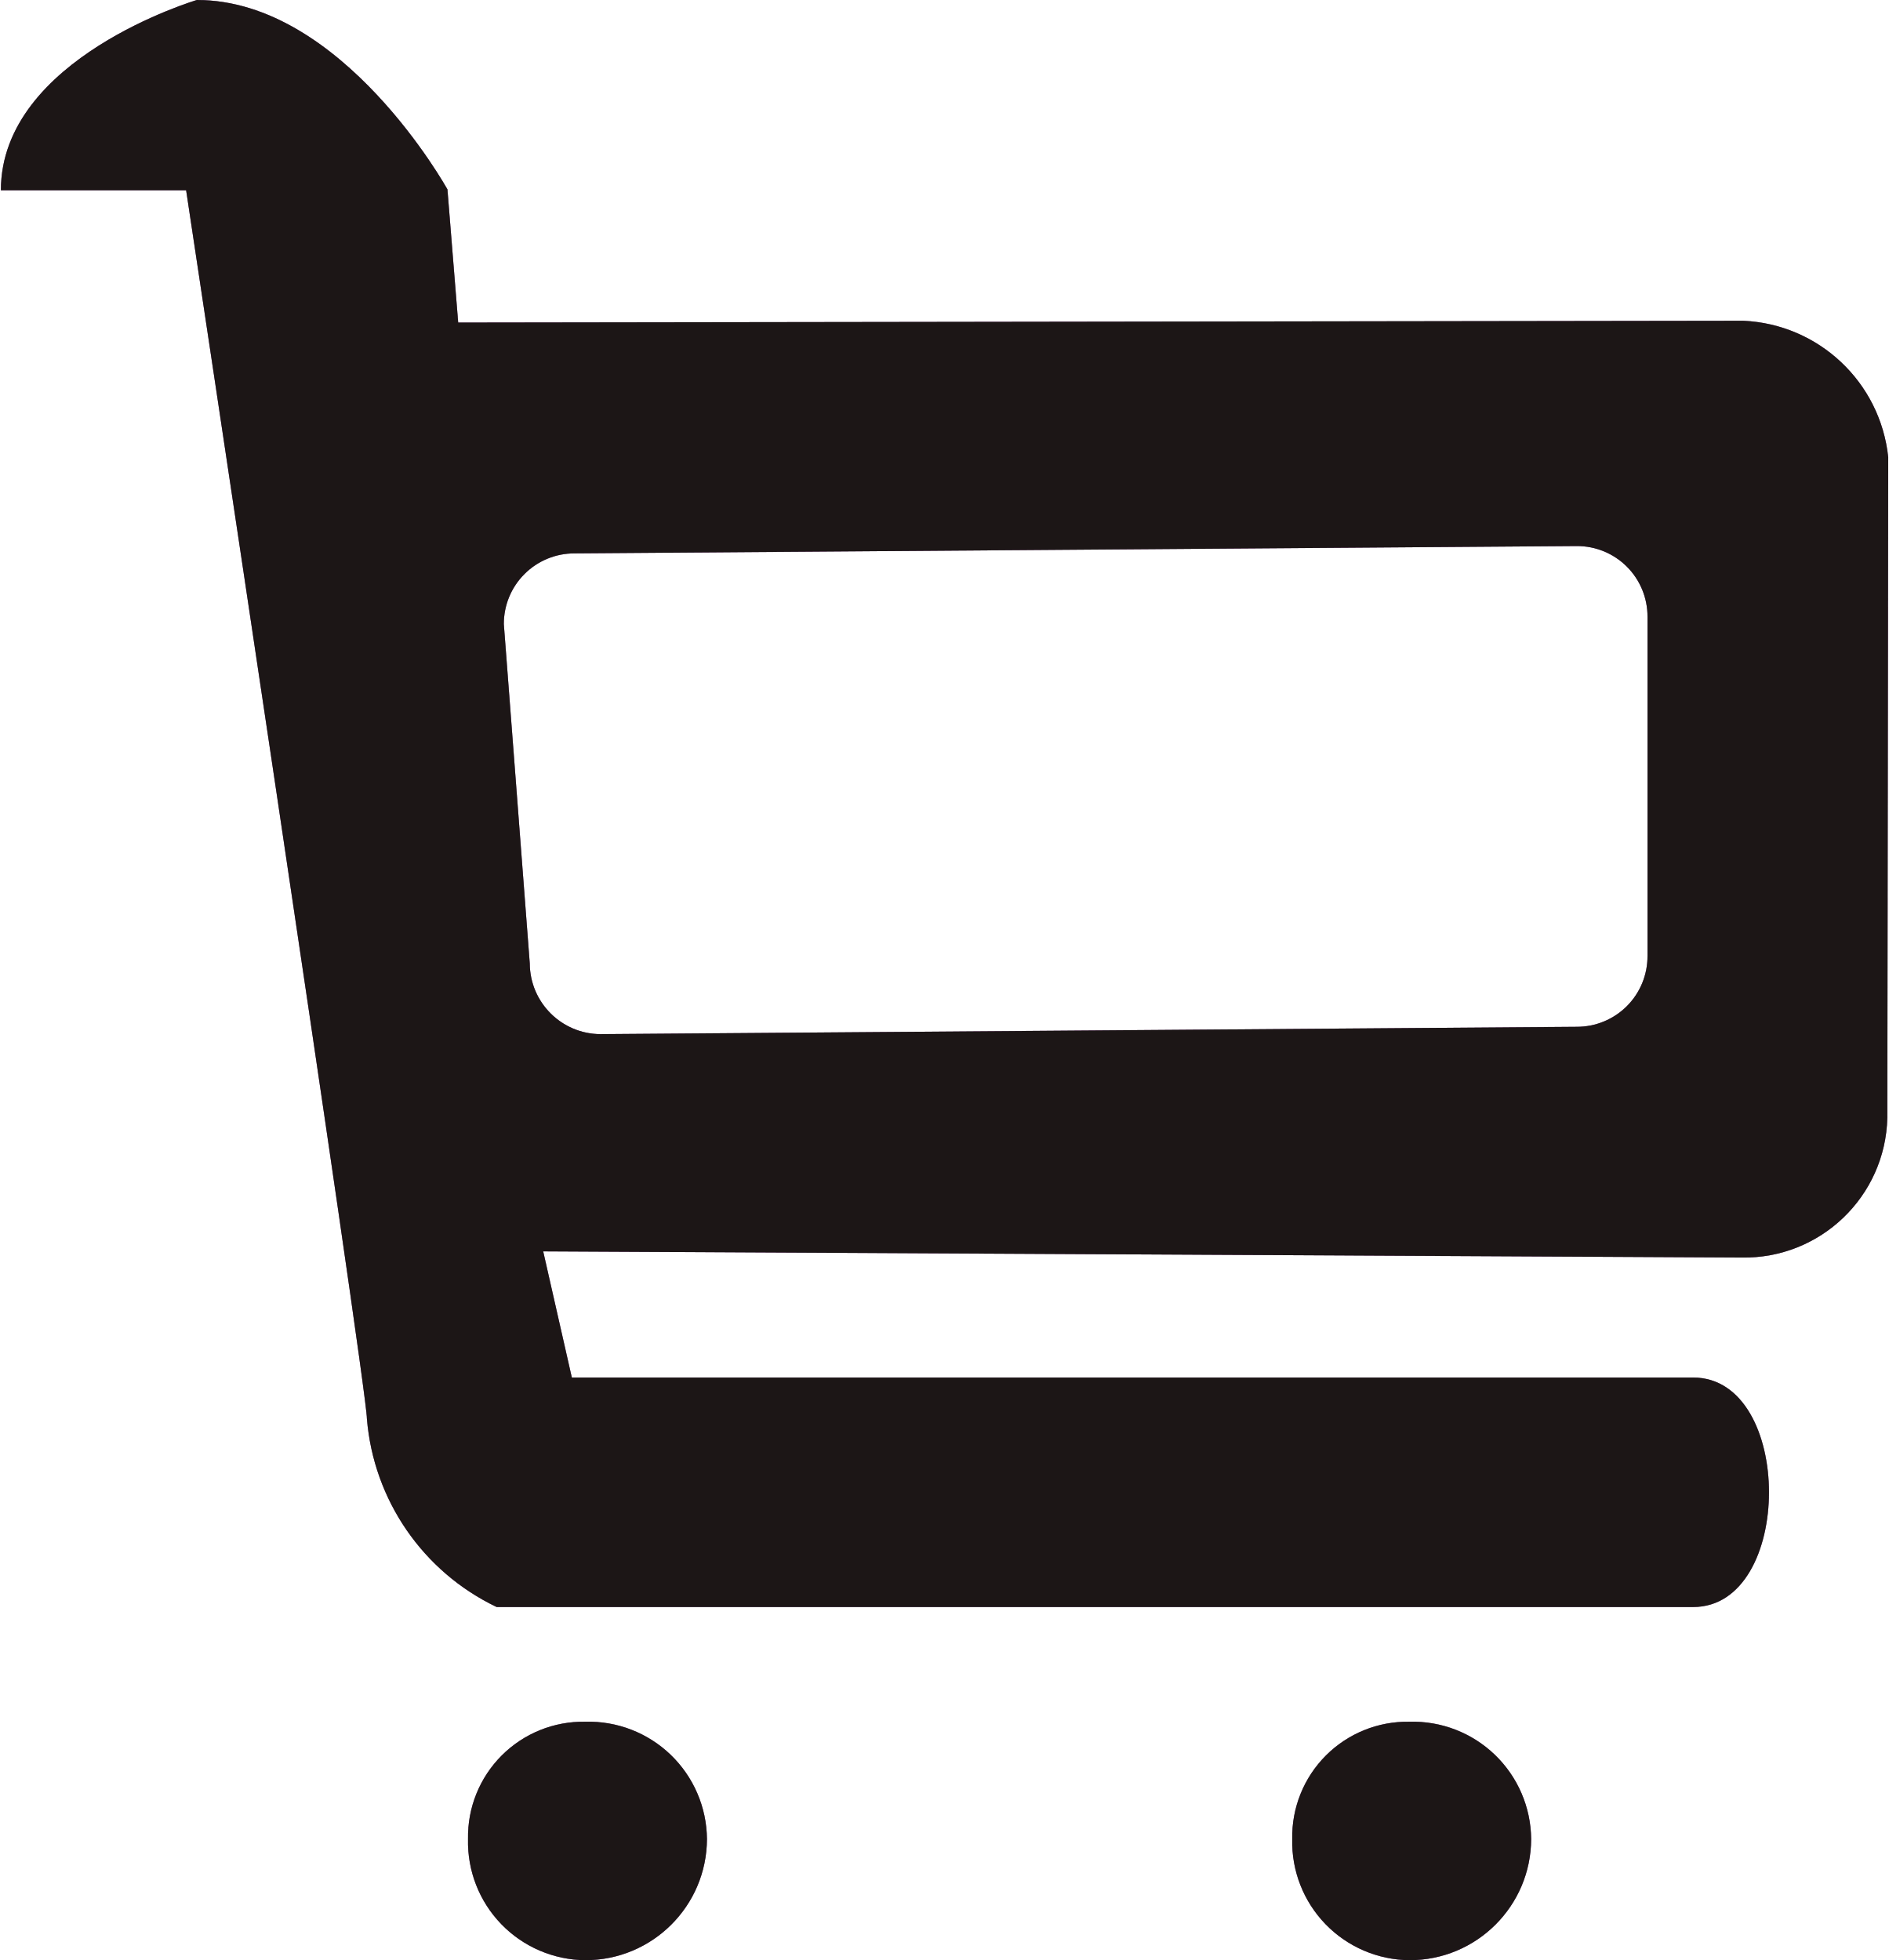
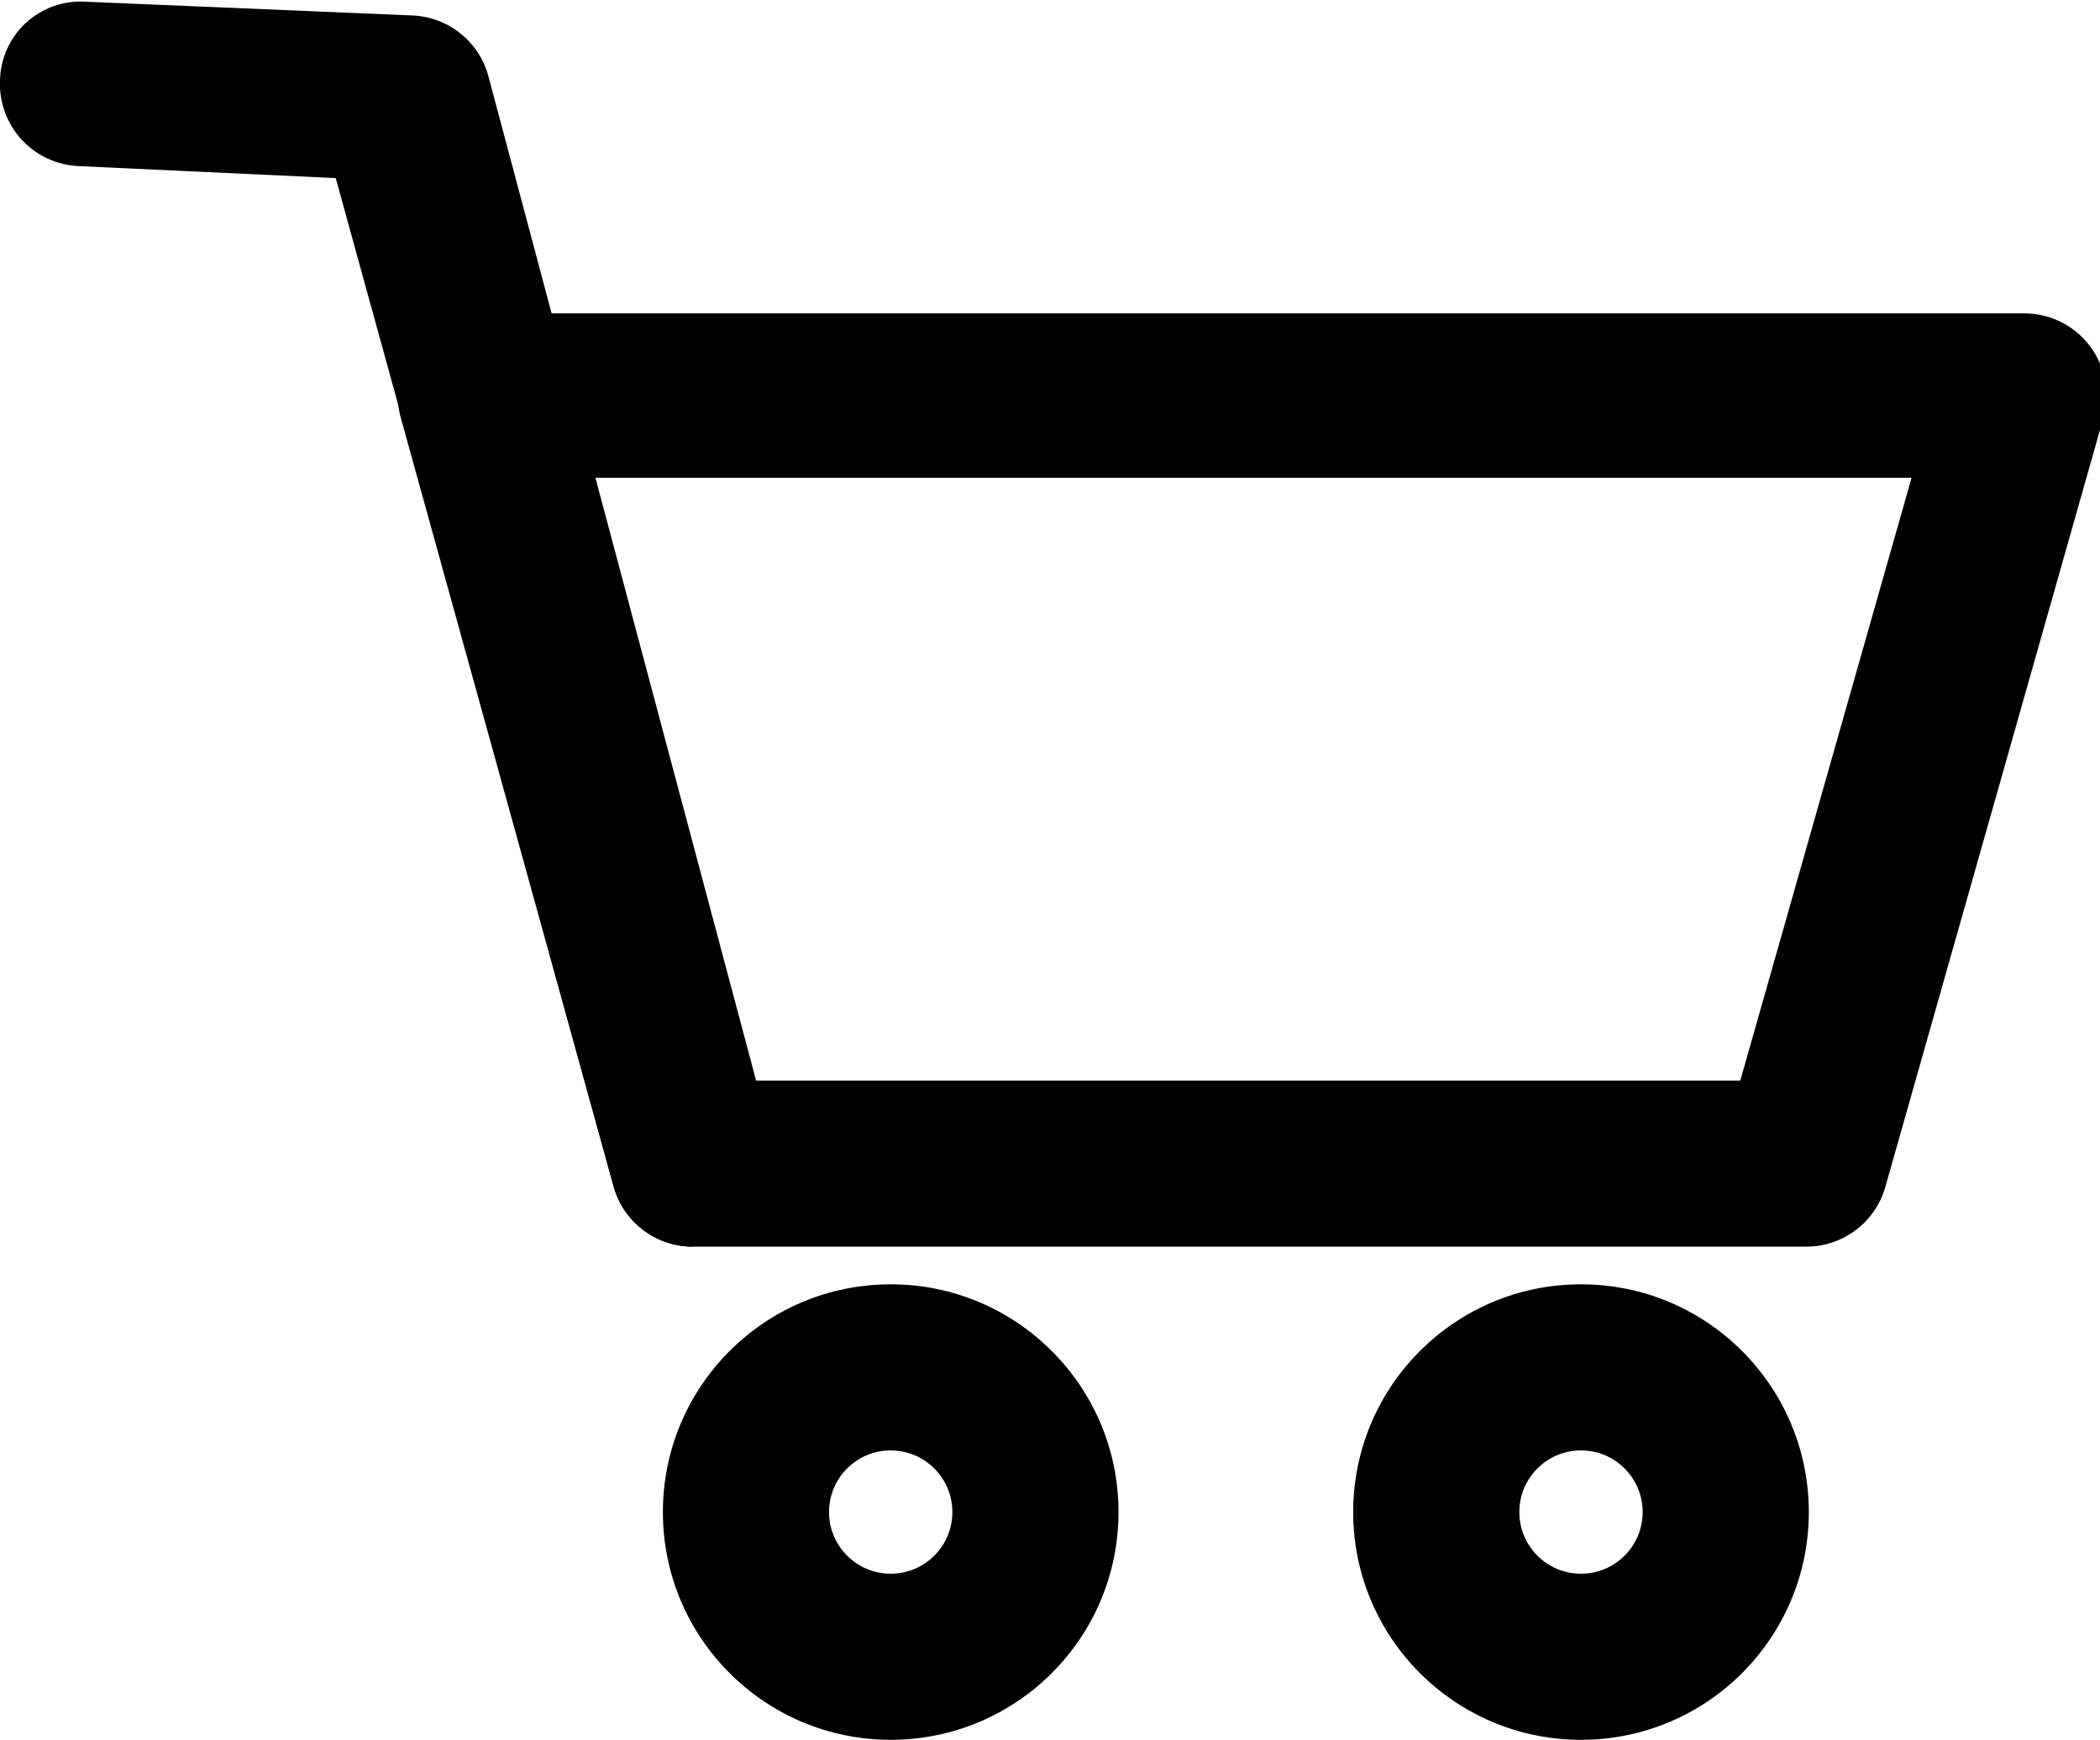
- <svg xmlns="http://www.w3.org/2000/svg" width="21.1" height="21.906" viewBox="0 0 21.1 21.906">
-   <defs>
-     <style>
-       .cls-1 {
-         fill: #614261;
-         fill-rule: evenodd;
-         filter: url(#filter);
-       }
-     </style>
-     <filter id="filter" x="1296.28" y="108.688" width="21.1" height="21.906" filterUnits="userSpaceOnUse">
-       <feFlood result="flood" flood-color="#1a1818" />
-       <feComposite result="composite" operator="in" in2="SourceGraphic" />
-       <feBlend result="blend" in2="SourceGraphic" />
-     </filter>
-   </defs>
-   <path id="Shopping_Cart" data-name="Shopping Cart" class="cls-1" d="M1302.82,127.931a1.323,1.323,0,0,1,1.36,1.311,1.358,1.358,0,0,1-1.36,1.354,1.322,1.322,0,0,1-1.31-1.354A1.287,1.287,0,0,1,1302.82,127.931Zm-4.34-19.243c1.63,0,2.8,2.117,2.8,2.117l0.12,1.488,14.36-.02a1.705,1.705,0,0,1,1.62,1.525l-0.01,7.384a1.6,1.6,0,0,1-1.63,1.561l-13.39-.069,0.32,1.41h12.53c1.13,0,1.13,2.565,0,2.565h-13.37a2.565,2.565,0,0,1-1.45-2.105c0-.348-2.02-13.729-2.02-13.729l-2.07,0C1296.29,109.337,1298.48,108.688,1298.48,108.688Zm4.22,6.185,11.2-.082a0.787,0.787,0,0,1,.79.789v3.794a0.788,0.788,0,0,1-.79.79l-10.91.082a0.794,0.794,0,0,1-.79-0.79l-0.29-3.793A0.788,0.788,0,0,1,1302.7,114.873Zm9.33,13.058a1.323,1.323,0,0,1,1.36,1.311,1.358,1.358,0,0,1-1.36,1.354,1.322,1.322,0,0,1-1.31-1.354A1.287,1.287,0,0,1,1312.03,127.931Z" transform="translate(-1296.28 -108.688)" />
+ <svg xmlns="http://www.w3.org/2000/svg" id="Layer_1" data-name="Layer 1" viewBox="0 0 12.26 10.16">
+   <path d="M12.14,10.36H5.64A.48.48,0,0,1,5.18,10L3.94,5.52a.48.48,0,0,1,.47-.61h9a.48.48,0,0,1,.47.61L12.61,10a.48.48,0,0,1-.47.36ZM6,9.39h5.76l1-3.52H5L6,9.39Z" transform="translate(-1.6 -3.08)" />
+   <path d="M5.64,10.36A.48.48,0,0,1,5.18,10L3.56,4.12l-1.5-.07a.48.48,0,0,1-.46-.5.47.47,0,0,1,.5-.46L4,3.17a.48.48,0,0,1,.45.35L6.11,9.75a.48.48,0,0,1-.34.59l-.13,0Z" transform="translate(-1.6 -3.08)" />
+   <path d="M6.8,13.24a1.33,1.33,0,1,1,1.33-1.33A1.33,1.33,0,0,1,6.8,13.24Zm0-1.69a.36.36,0,1,0,.36.36.36.36,0,0,0-.36-.36Z" transform="translate(-1.6 -3.08)" />
+   <path d="M10.83,13.24a1.33,1.33,0,1,1,1.33-1.33,1.33,1.33,0,0,1-1.33,1.33Zm0-1.69a.36.36,0,1,0,.36.36.36.36,0,0,0-.36-.36Z" transform="translate(-1.6 -3.08)" />
</svg>
